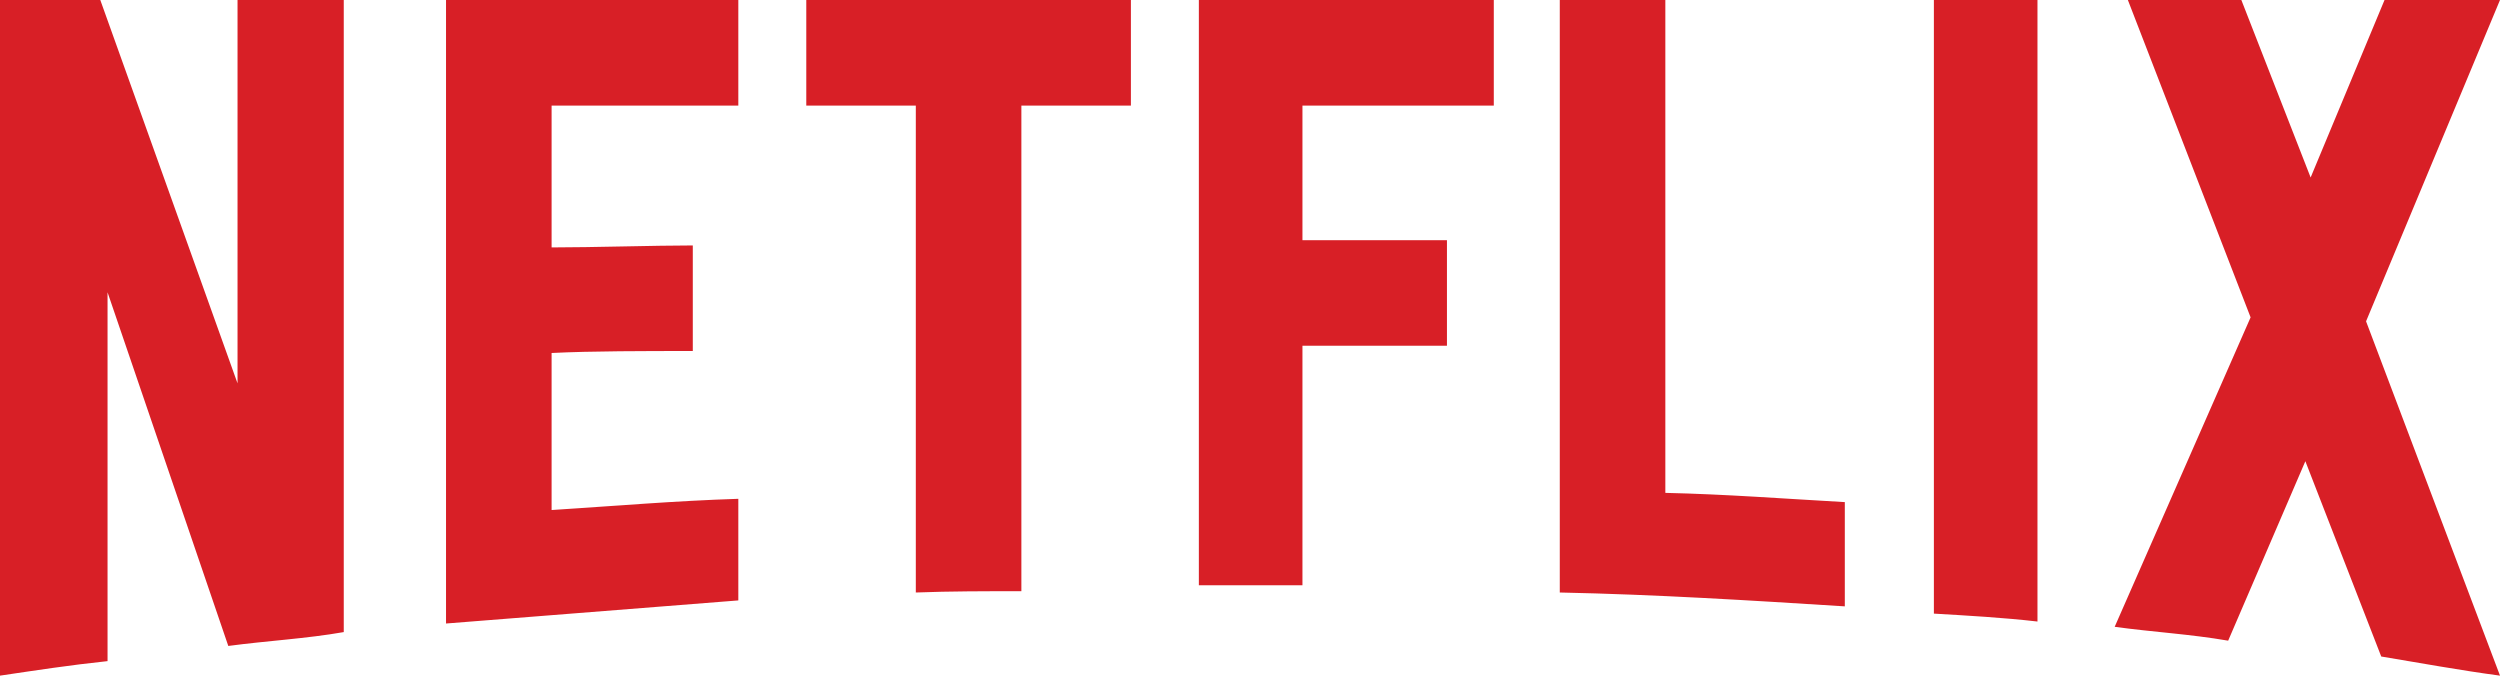
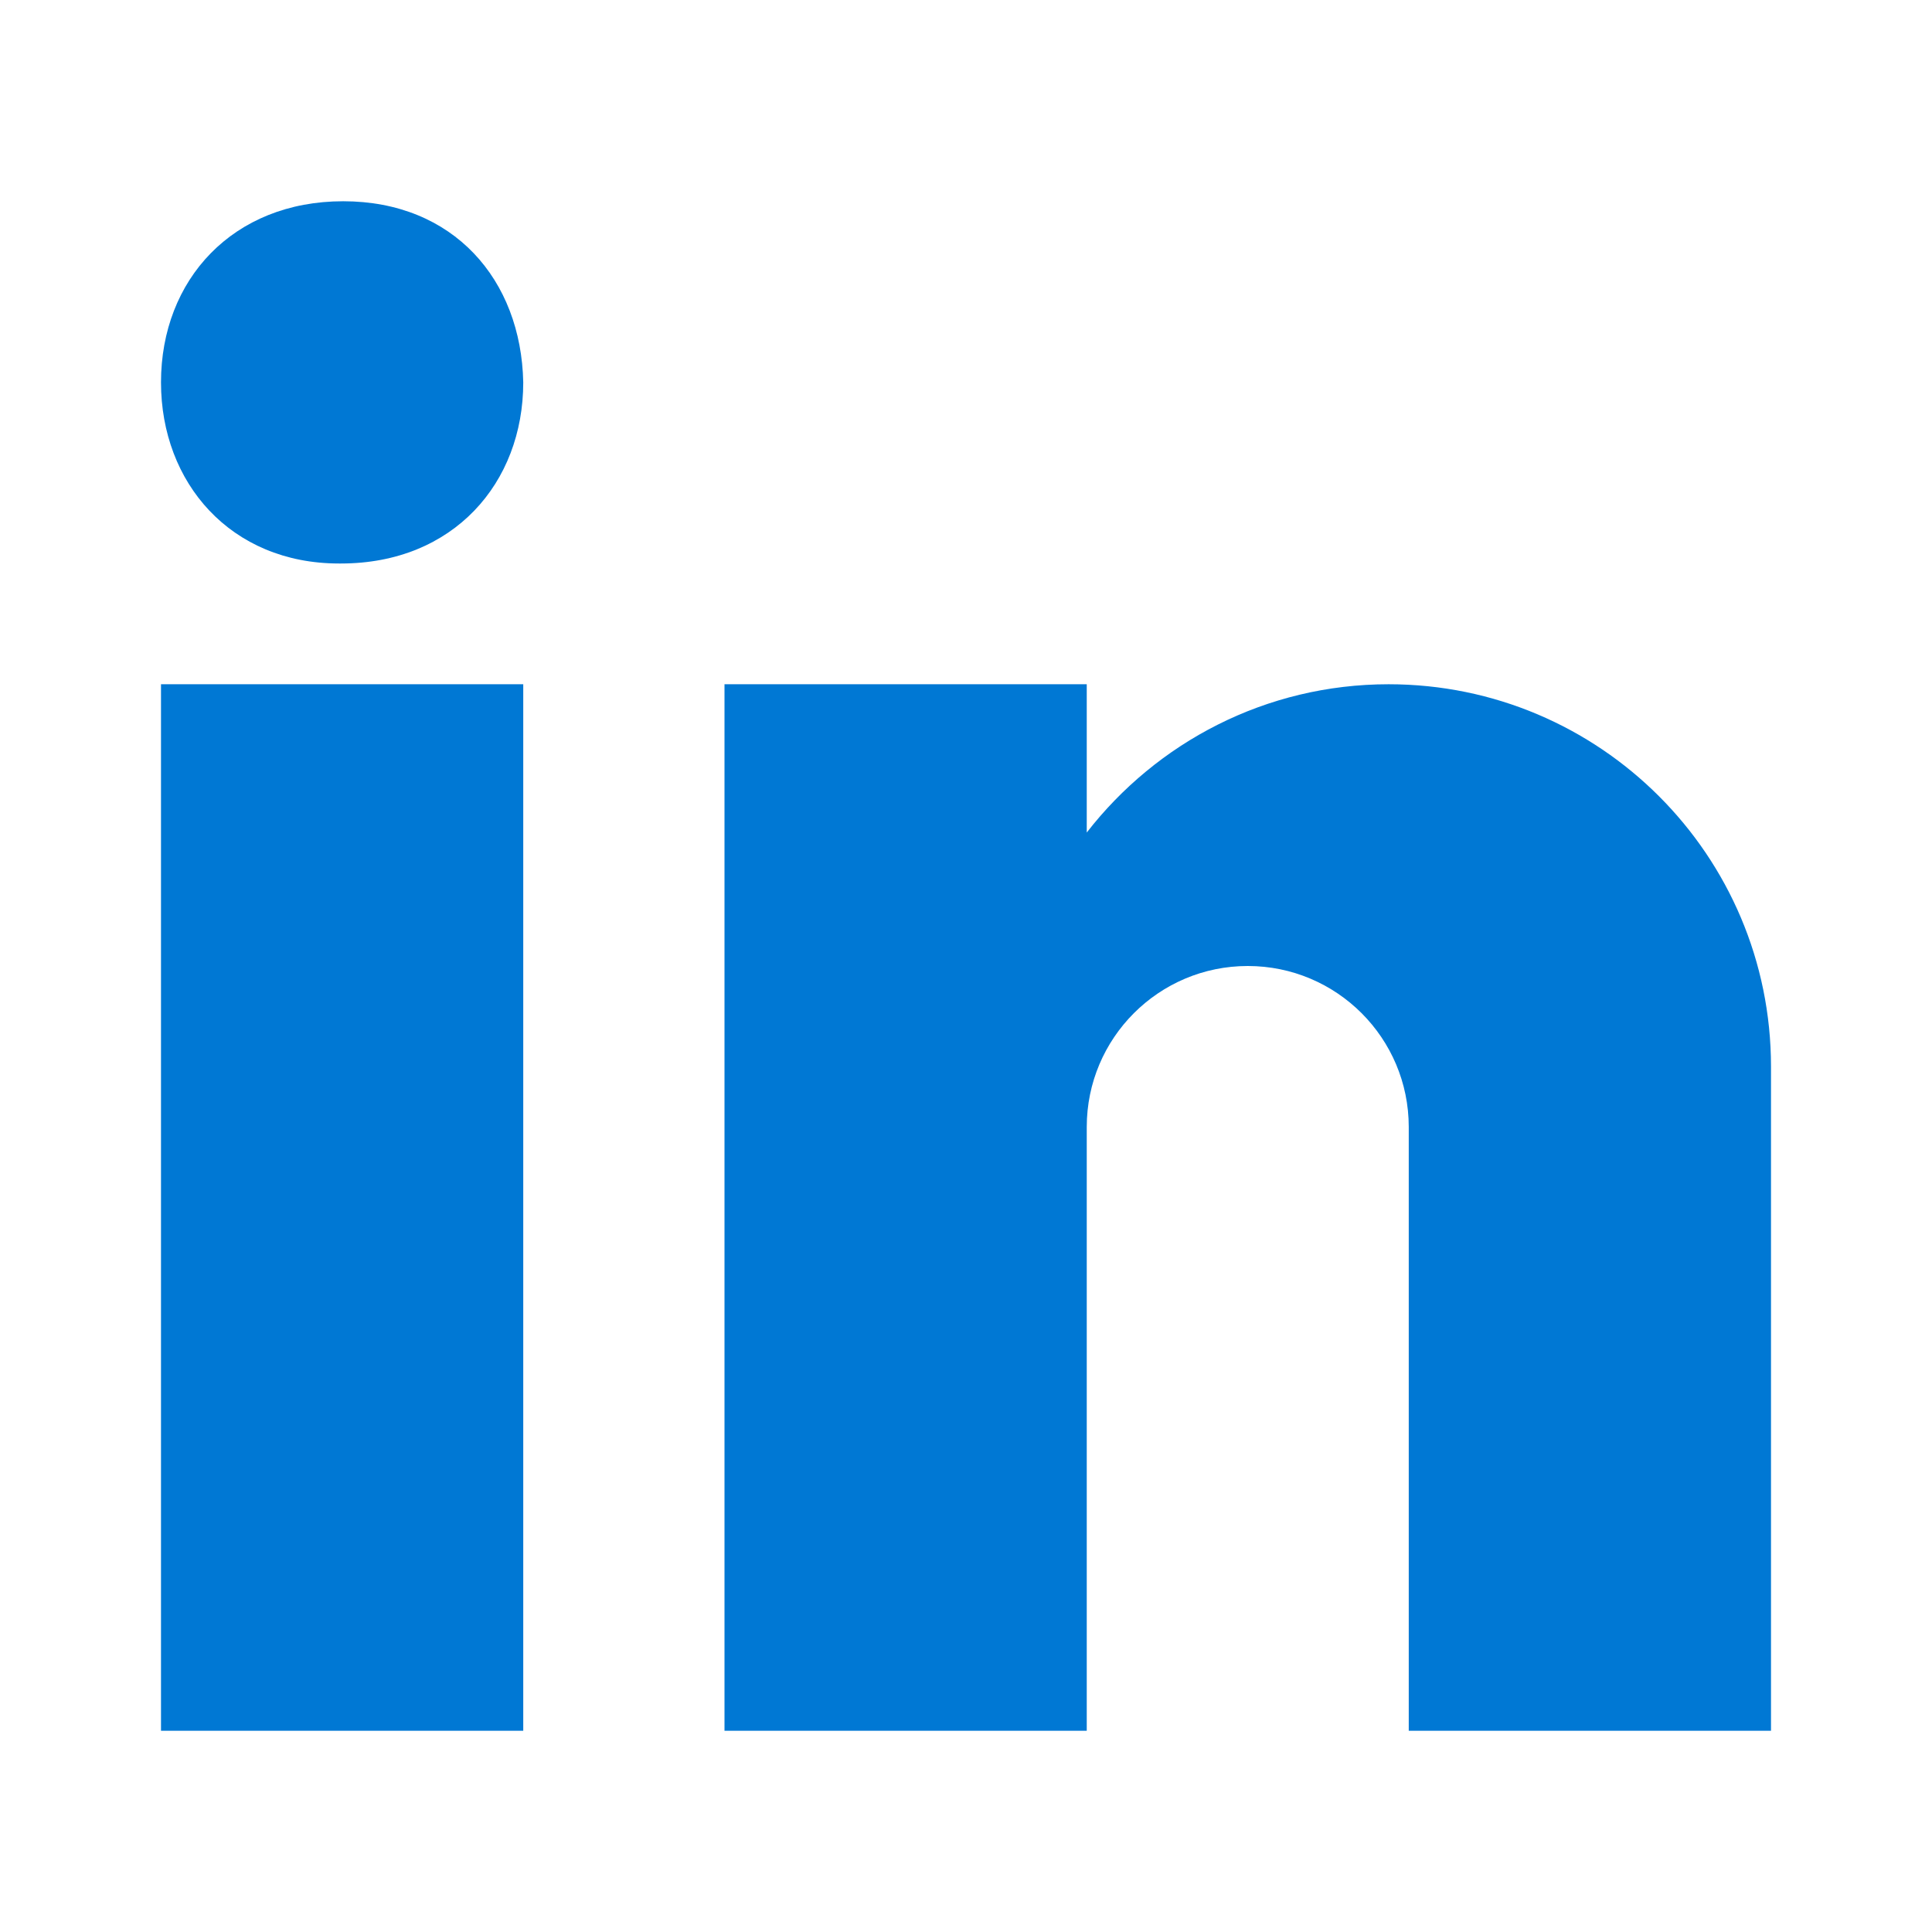
- <svg xmlns="http://www.w3.org/2000/svg" viewBox="0 0 1024 276.742">
-   <path d="M140.803 258.904c-15.404 2.705-31.079 3.516-47.294 5.676l-49.458-144.856v151.073c-15.404 1.621-29.457 3.783-44.051 5.945v-276.742h41.08l56.212 157.021v-157.021h43.511v258.904zm85.131-157.558c16.757 0 42.431-.811 57.835-.811v43.24c-19.189 0-41.619 0-57.835.811v64.322c25.405-1.621 50.809-3.785 76.482-4.596v41.617l-119.724 9.461v-255.39h119.724v43.241h-76.482v58.105zm237.284-58.104h-44.862v198.908c-14.594 0-29.188 0-43.239.539v-199.447h-44.862v-43.242h132.965l-.002 43.242zm70.266 55.132h59.187v43.24h-59.187v98.104h-42.433v-239.718h120.808v43.241h-78.375v55.133zm148.641 103.507c24.594.539 49.456 2.434 73.51 3.783v42.701c-38.646-2.434-77.293-4.863-116.75-5.676v-242.689h43.24v201.881zm109.994 49.457c13.783.812 28.377 1.623 42.43 3.242v-254.58h-42.43v251.338zm231.881-251.338l-54.863 131.615 54.863 145.127c-16.217-2.162-32.432-5.135-48.648-7.838l-31.078-79.994-31.617 73.51c-15.678-2.705-30.812-3.516-46.484-5.678l55.672-126.75-50.269-129.992h46.482l28.377 72.699 30.27-72.699h47.295z" fill="#d81f26" />
+ <svg xmlns="http://www.w3.org/2000/svg" viewBox="0 0 48 48" width="1000px" height="1000px">
+   <path fill="#0078d4" d="M8.421,14h0.052l0,0C11.263,14,13,12,13,9.5C12.948,6.945,11.263,5,8.526,5S4,6.945,4,9.5 C4,12,5.736,14,8.421,14z M4,17h9v26H4V17z M44,26.5c0-5.247-4.253-9.5-9.5-9.5c-3.053,0-5.762,1.446-7.5,3.684V17h-9v26h9V28l0,0 c0-2.209,1.791-4,4-4s4,1.791,4,4v15h9C44,43,44,27.955,44,26.5z" />
</svg>
